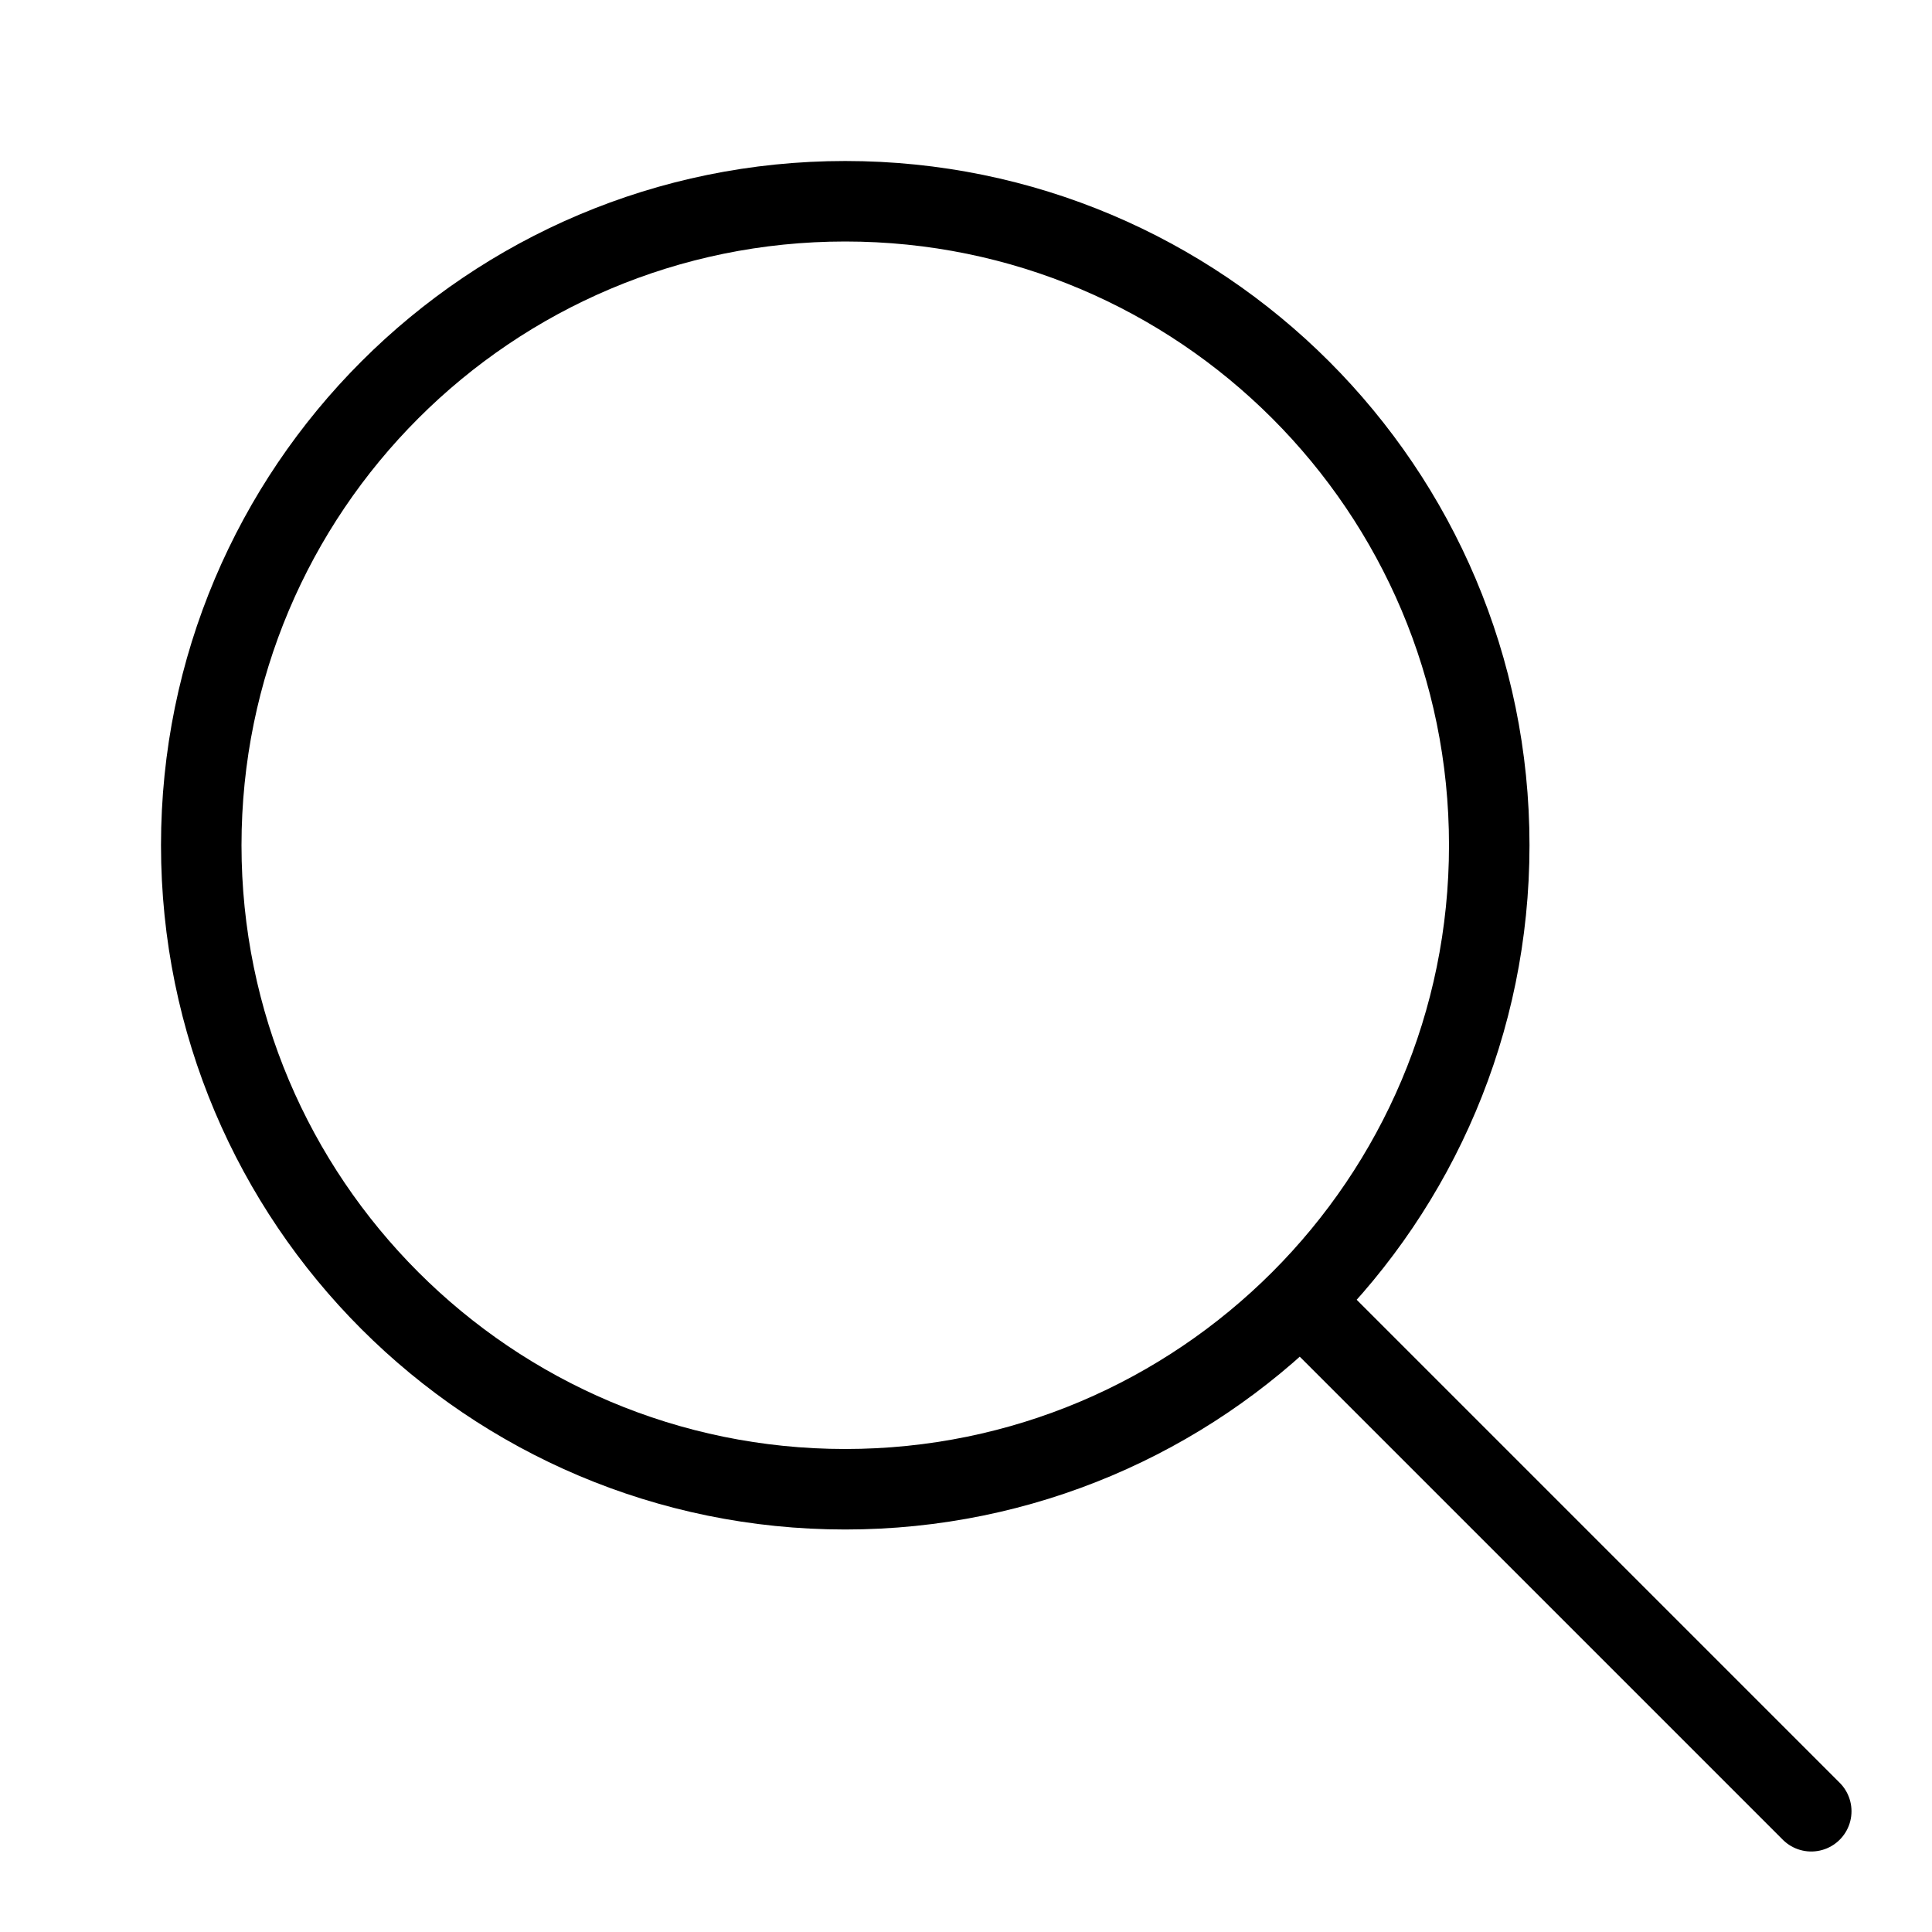
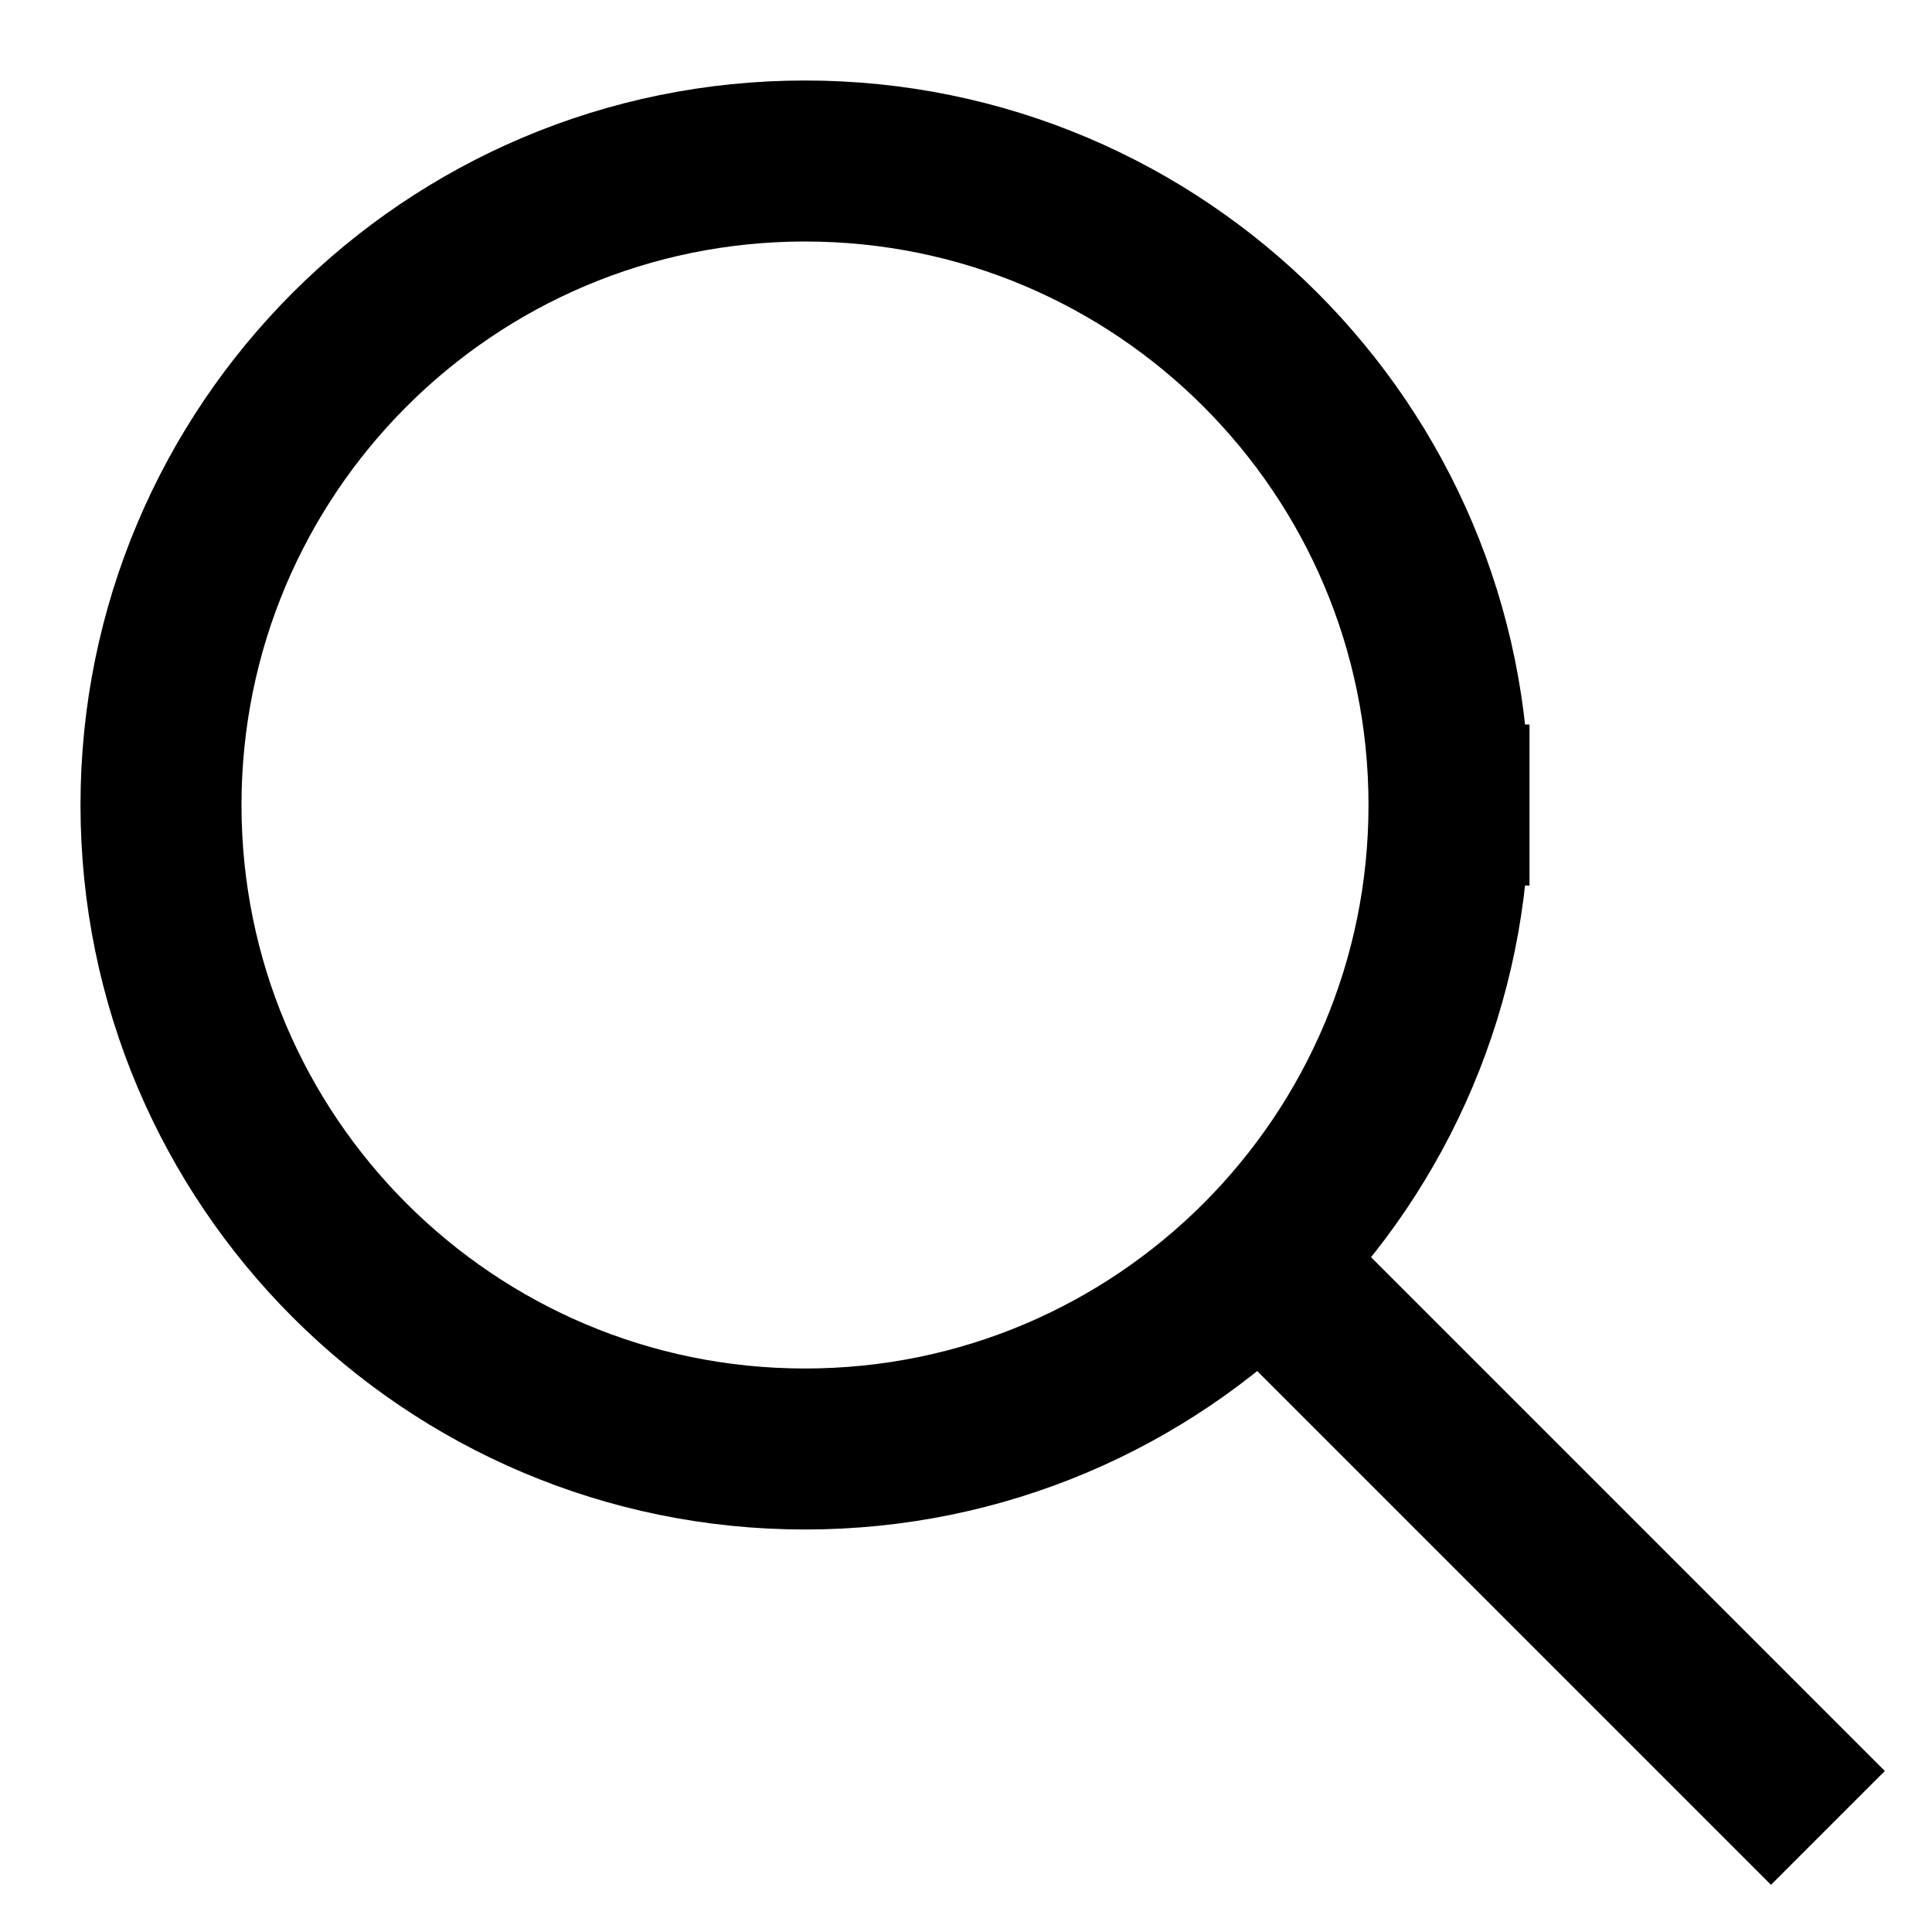
<svg xmlns="http://www.w3.org/2000/svg" width="24" height="24" viewBox="0 0 24 24">
-   <g fill="none" stroke="currentColor" stroke-width="1" stroke-linecap="round" stroke-linejoin="round">
-     <path d="M18.5 10.5 A8 8 0 1 1 2.5 10.5 A8 8 0 0 1 18.5 10.5 M16.5 16.5 L22.5 22.5" />
+   <g fill="none" stroke="currentColor" stroke-width="2" stroke-linecap="square" stroke-linejoin="miter">
+     <path d="M18 10 A8 8 0 1 1 2 10 A8 8 0 0 1 18 10 M16 16 L22 22" />
  </g>
</svg>
